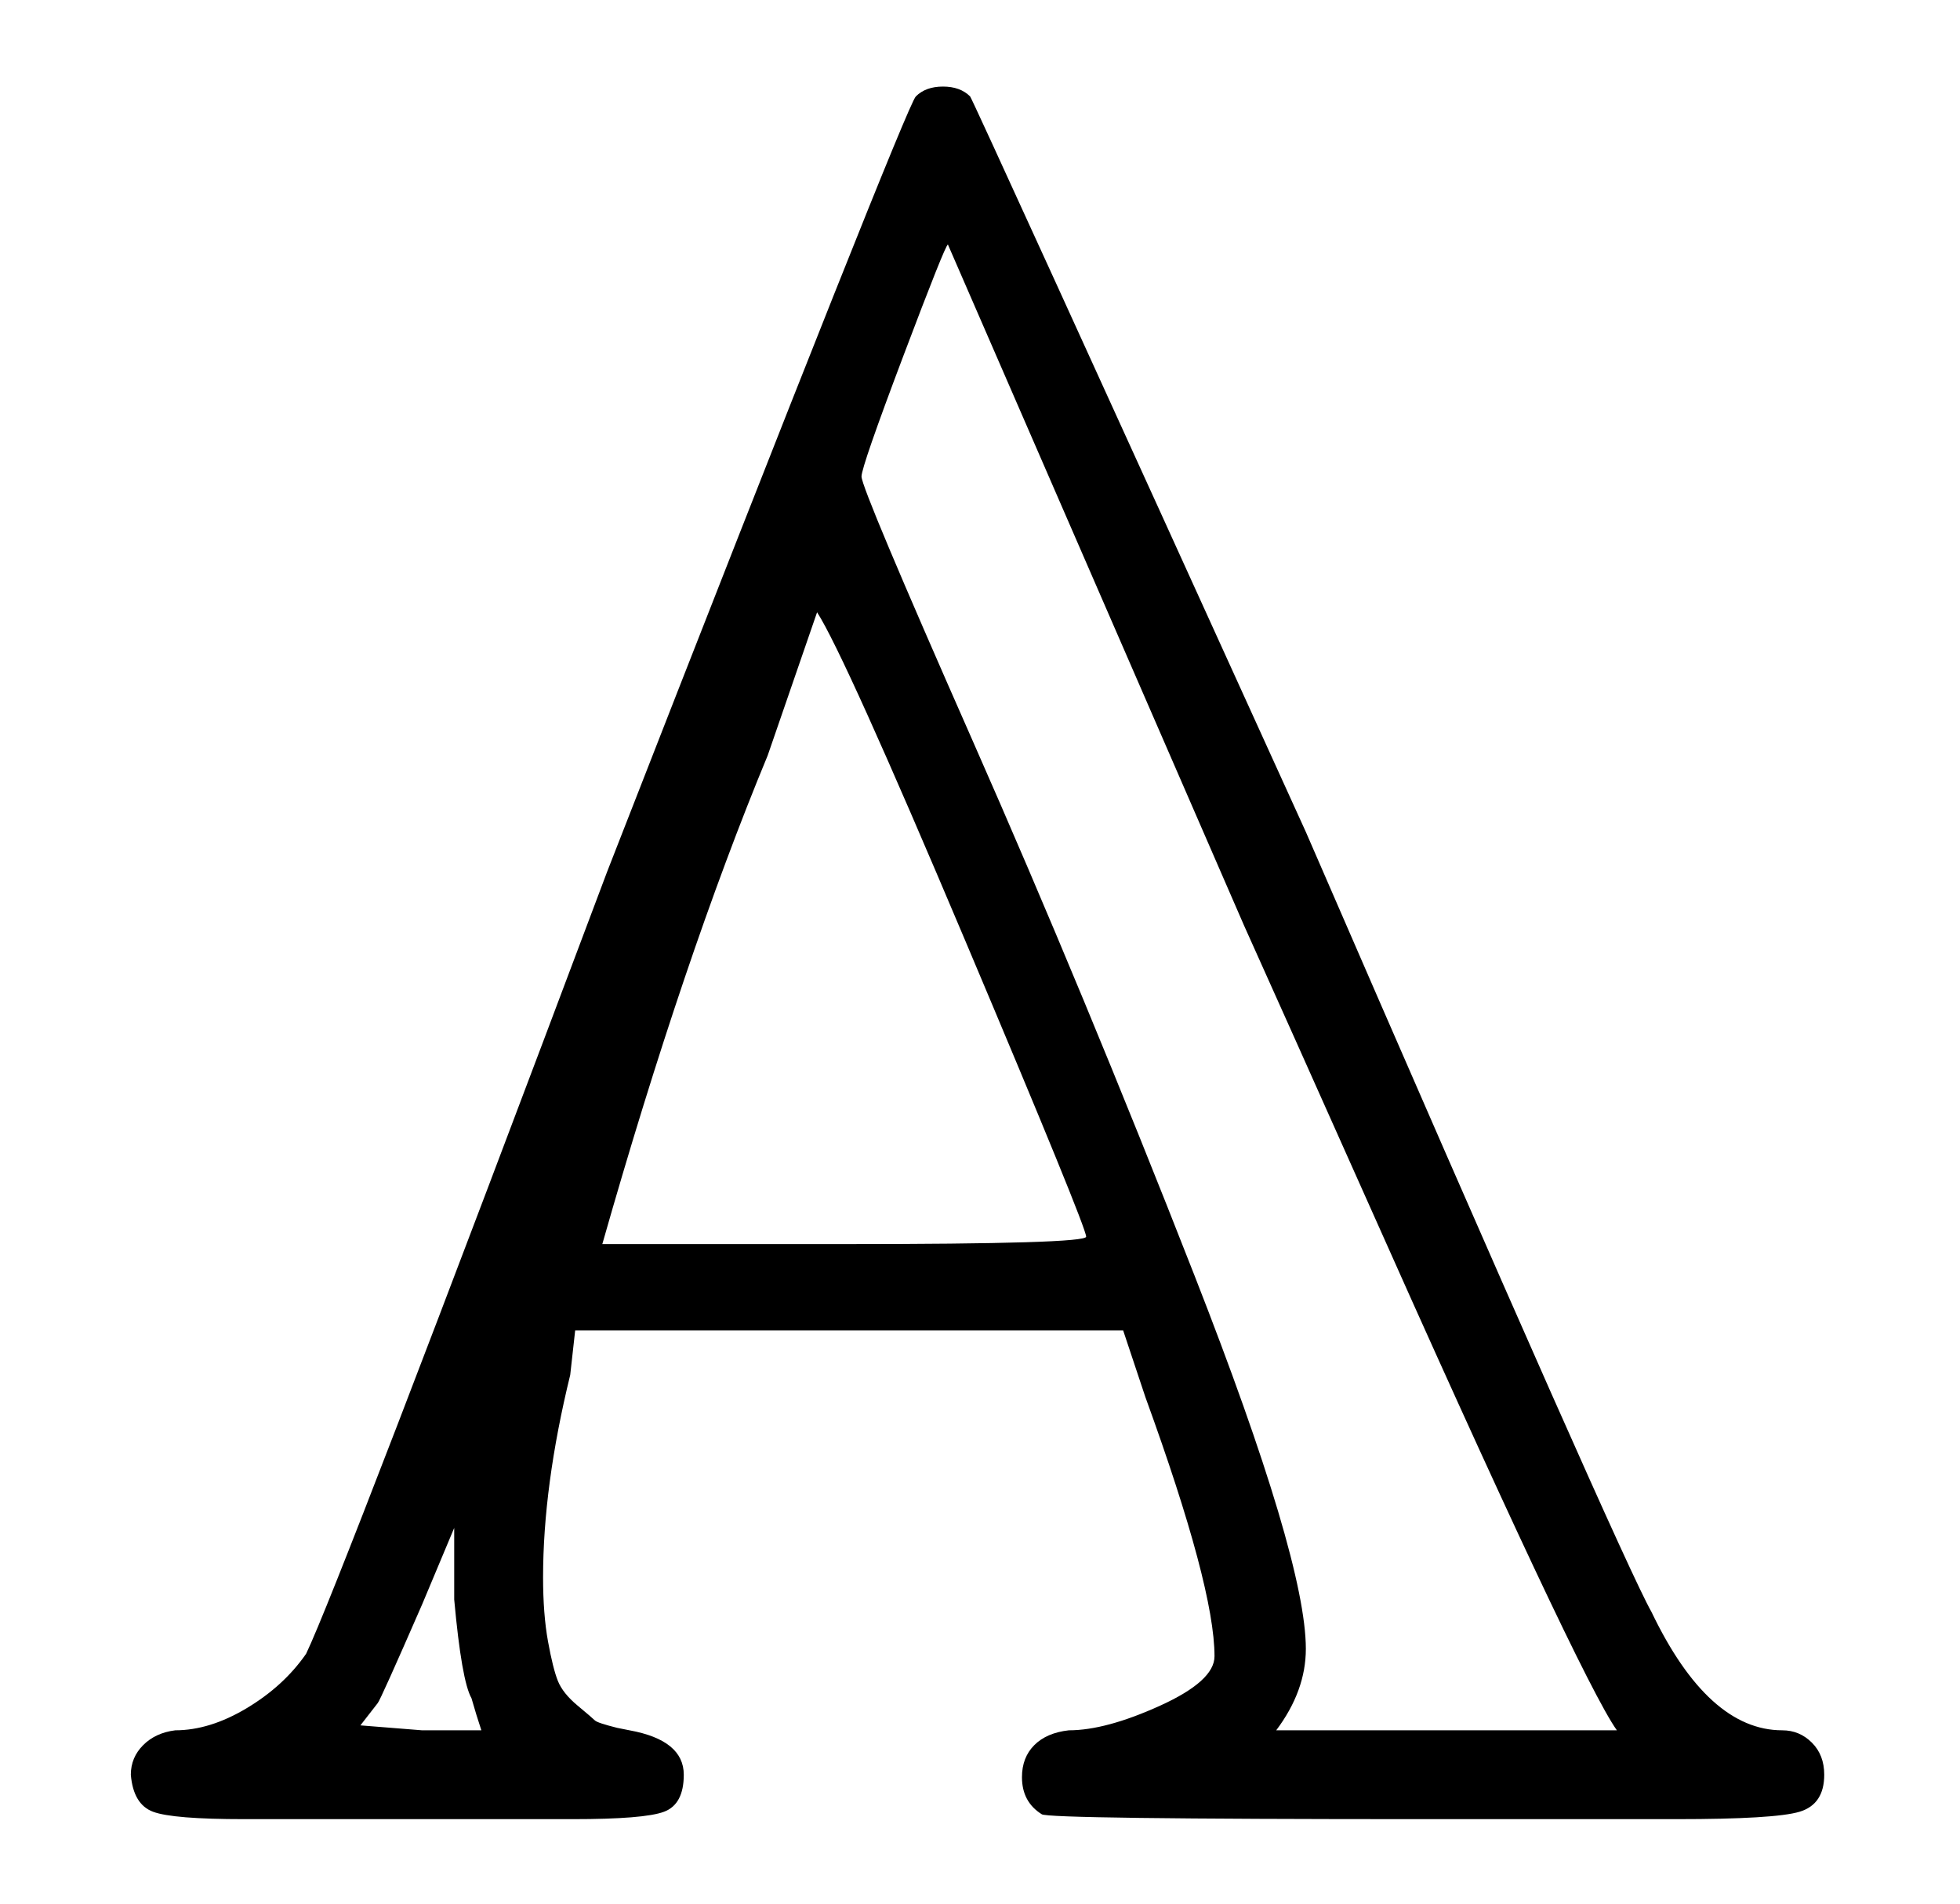
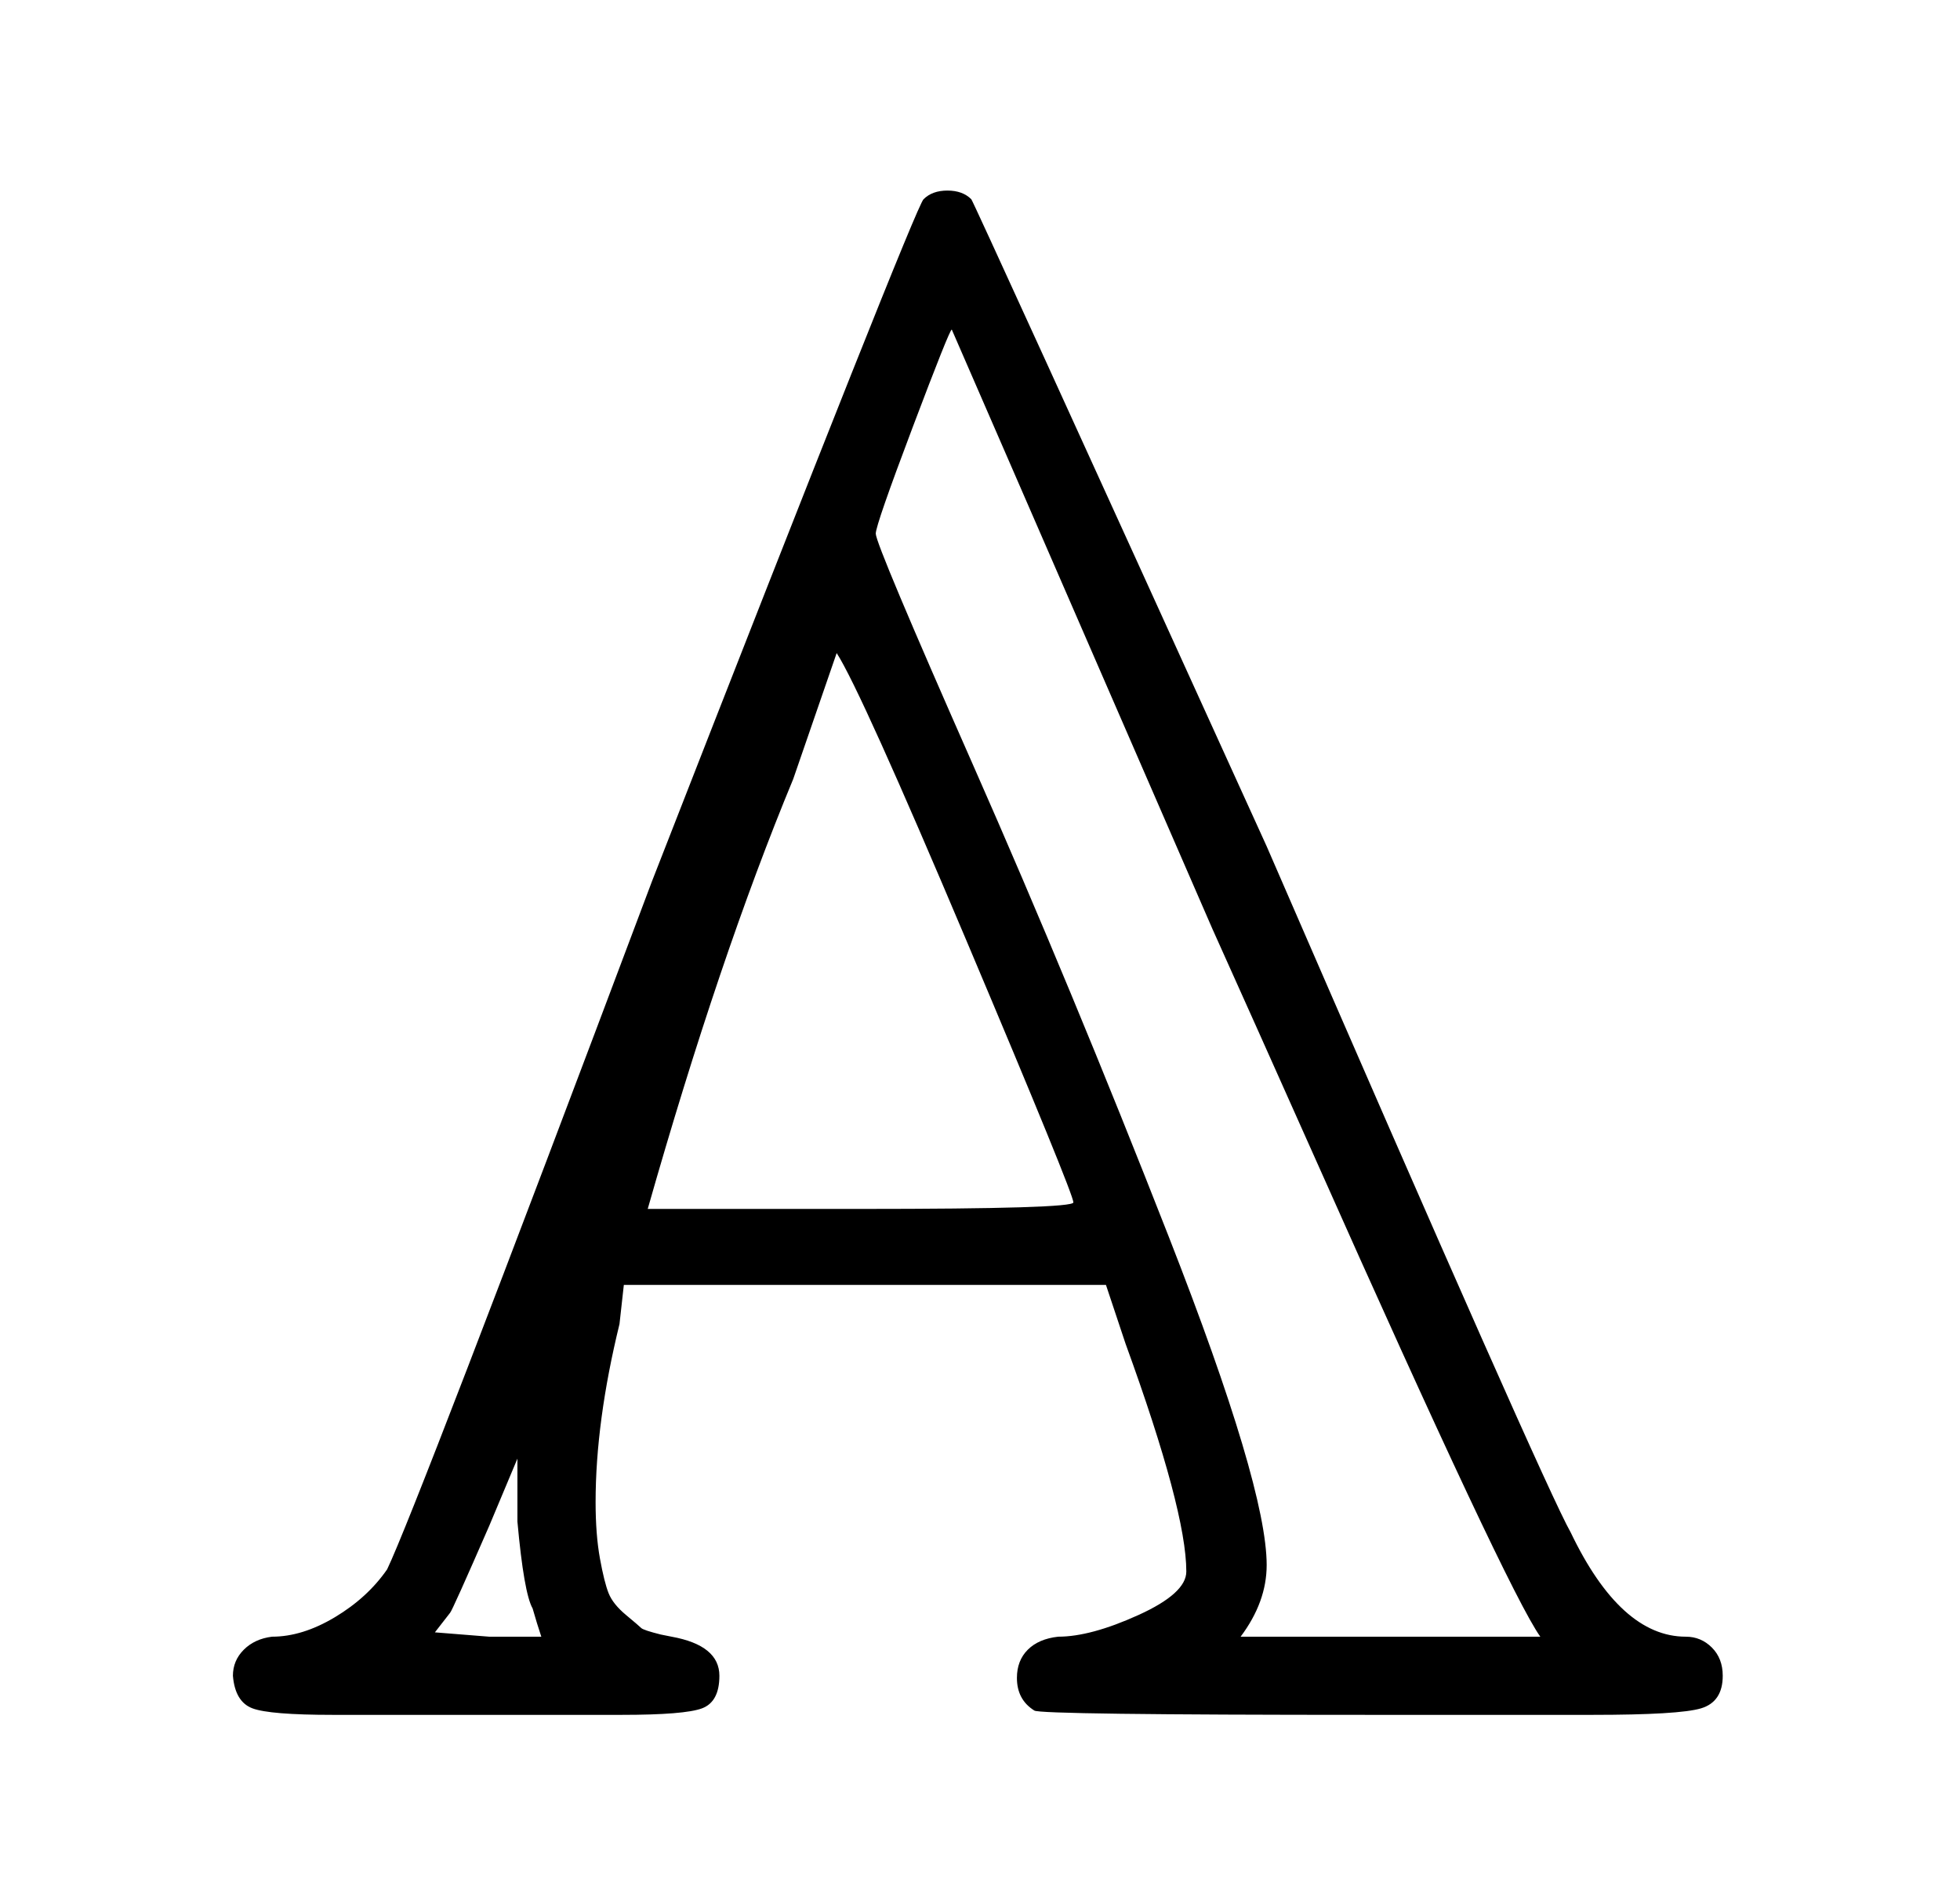
- <svg xmlns="http://www.w3.org/2000/svg" xmlns:xlink="http://www.w3.org/1999/xlink" style="vertical-align: 0;" width="1.633ex" height="1.586ex" role="img" focusable="false" viewBox="-36 -736 794 771">
+ <svg xmlns="http://www.w3.org/2000/svg" xmlns:xlink="http://www.w3.org/1999/xlink" style="vertical-align: 0;" width="1.633ex" height="1.586ex" role="img" focusable="false" viewBox="-90.25 -788.625 902.5 876.25">
  <defs>
-     <path id="MJX-10-TEX-D-1D538" d="M130 -1H63Q34 -1 26 2T17 17Q17 24 22 29T35 35Q49 35 64 44T88 66Q101 93 210 383Q331 693 335 697T346 701T357 697Q358 696 493 399Q621 104 633 83Q656 35 686 35Q693 35 698 30T703 17Q703 5 693 2T643 -1H541Q388 -1 386 1Q378 6 378 16Q378 24 383 29T397 35Q412 35 434 45T456 65Q456 93 428 170L419 197H197L195 179Q184 134 184 97Q184 82 186 71T190 55T198 45T205 39T214 36L219 35Q241 31 241 17Q241 5 233 2T196 -1H130ZM493 68Q493 51 481 35H619Q604 56 515 256Q486 321 468 361L348 637Q347 637 330 592T313 543Q313 538 358 436T448 219T493 68ZM404 235Q404 239 355 355T295 488L275 430Q241 348 208 232H306Q404 232 404 235ZM155 48Q151 55 148 88V117L135 86Q118 47 117 46L110 37L135 35H159Q157 41 155 48Z" />
+     <path id="MJX-13-TEX-D-1D538" d="M130 -1H63Q34 -1 26 2T17 17Q17 24 22 29T35 35Q49 35 64 44T88 66Q101 93 210 383Q331 693 335 697T346 701T357 697Q358 696 493 399Q621 104 633 83Q656 35 686 35Q693 35 698 30T703 17Q703 5 693 2T643 -1H541Q388 -1 386 1Q378 6 378 16Q378 24 383 29T397 35Q412 35 434 45T456 65Q456 93 428 170L419 197H197L195 179Q184 134 184 97Q184 82 186 71T190 55T198 45T205 39T214 36L219 35Q241 31 241 17Q241 5 233 2T196 -1H130ZM493 68Q493 51 481 35H619Q604 56 515 256Q486 321 468 361L348 637Q347 637 330 592T313 543Q313 538 358 436T448 219T493 68ZM404 235Q404 239 355 355T295 488L275 430Q241 348 208 232H306Q404 232 404 235ZM155 48Q151 55 148 88V117L135 86Q118 47 117 46L110 37L135 35H159Q157 41 155 48Z" />
  </defs>
  <g stroke="currentColor" fill="currentColor" stroke-width="0" transform="scale(1,-1)">
    <g data-mml-node="math">
      <g data-mml-node="TeXAtom" data-mjx-texclass="ORD">
        <g data-mml-node="mi">
-           <use data-c="1D538" xlink:href="#MJX-10-TEX-D-1D538" />
+           <use data-c="1D538" xlink:href="#MJX-13-TEX-D-1D538" />
        </g>
      </g>
    </g>
  </g>
</svg>
